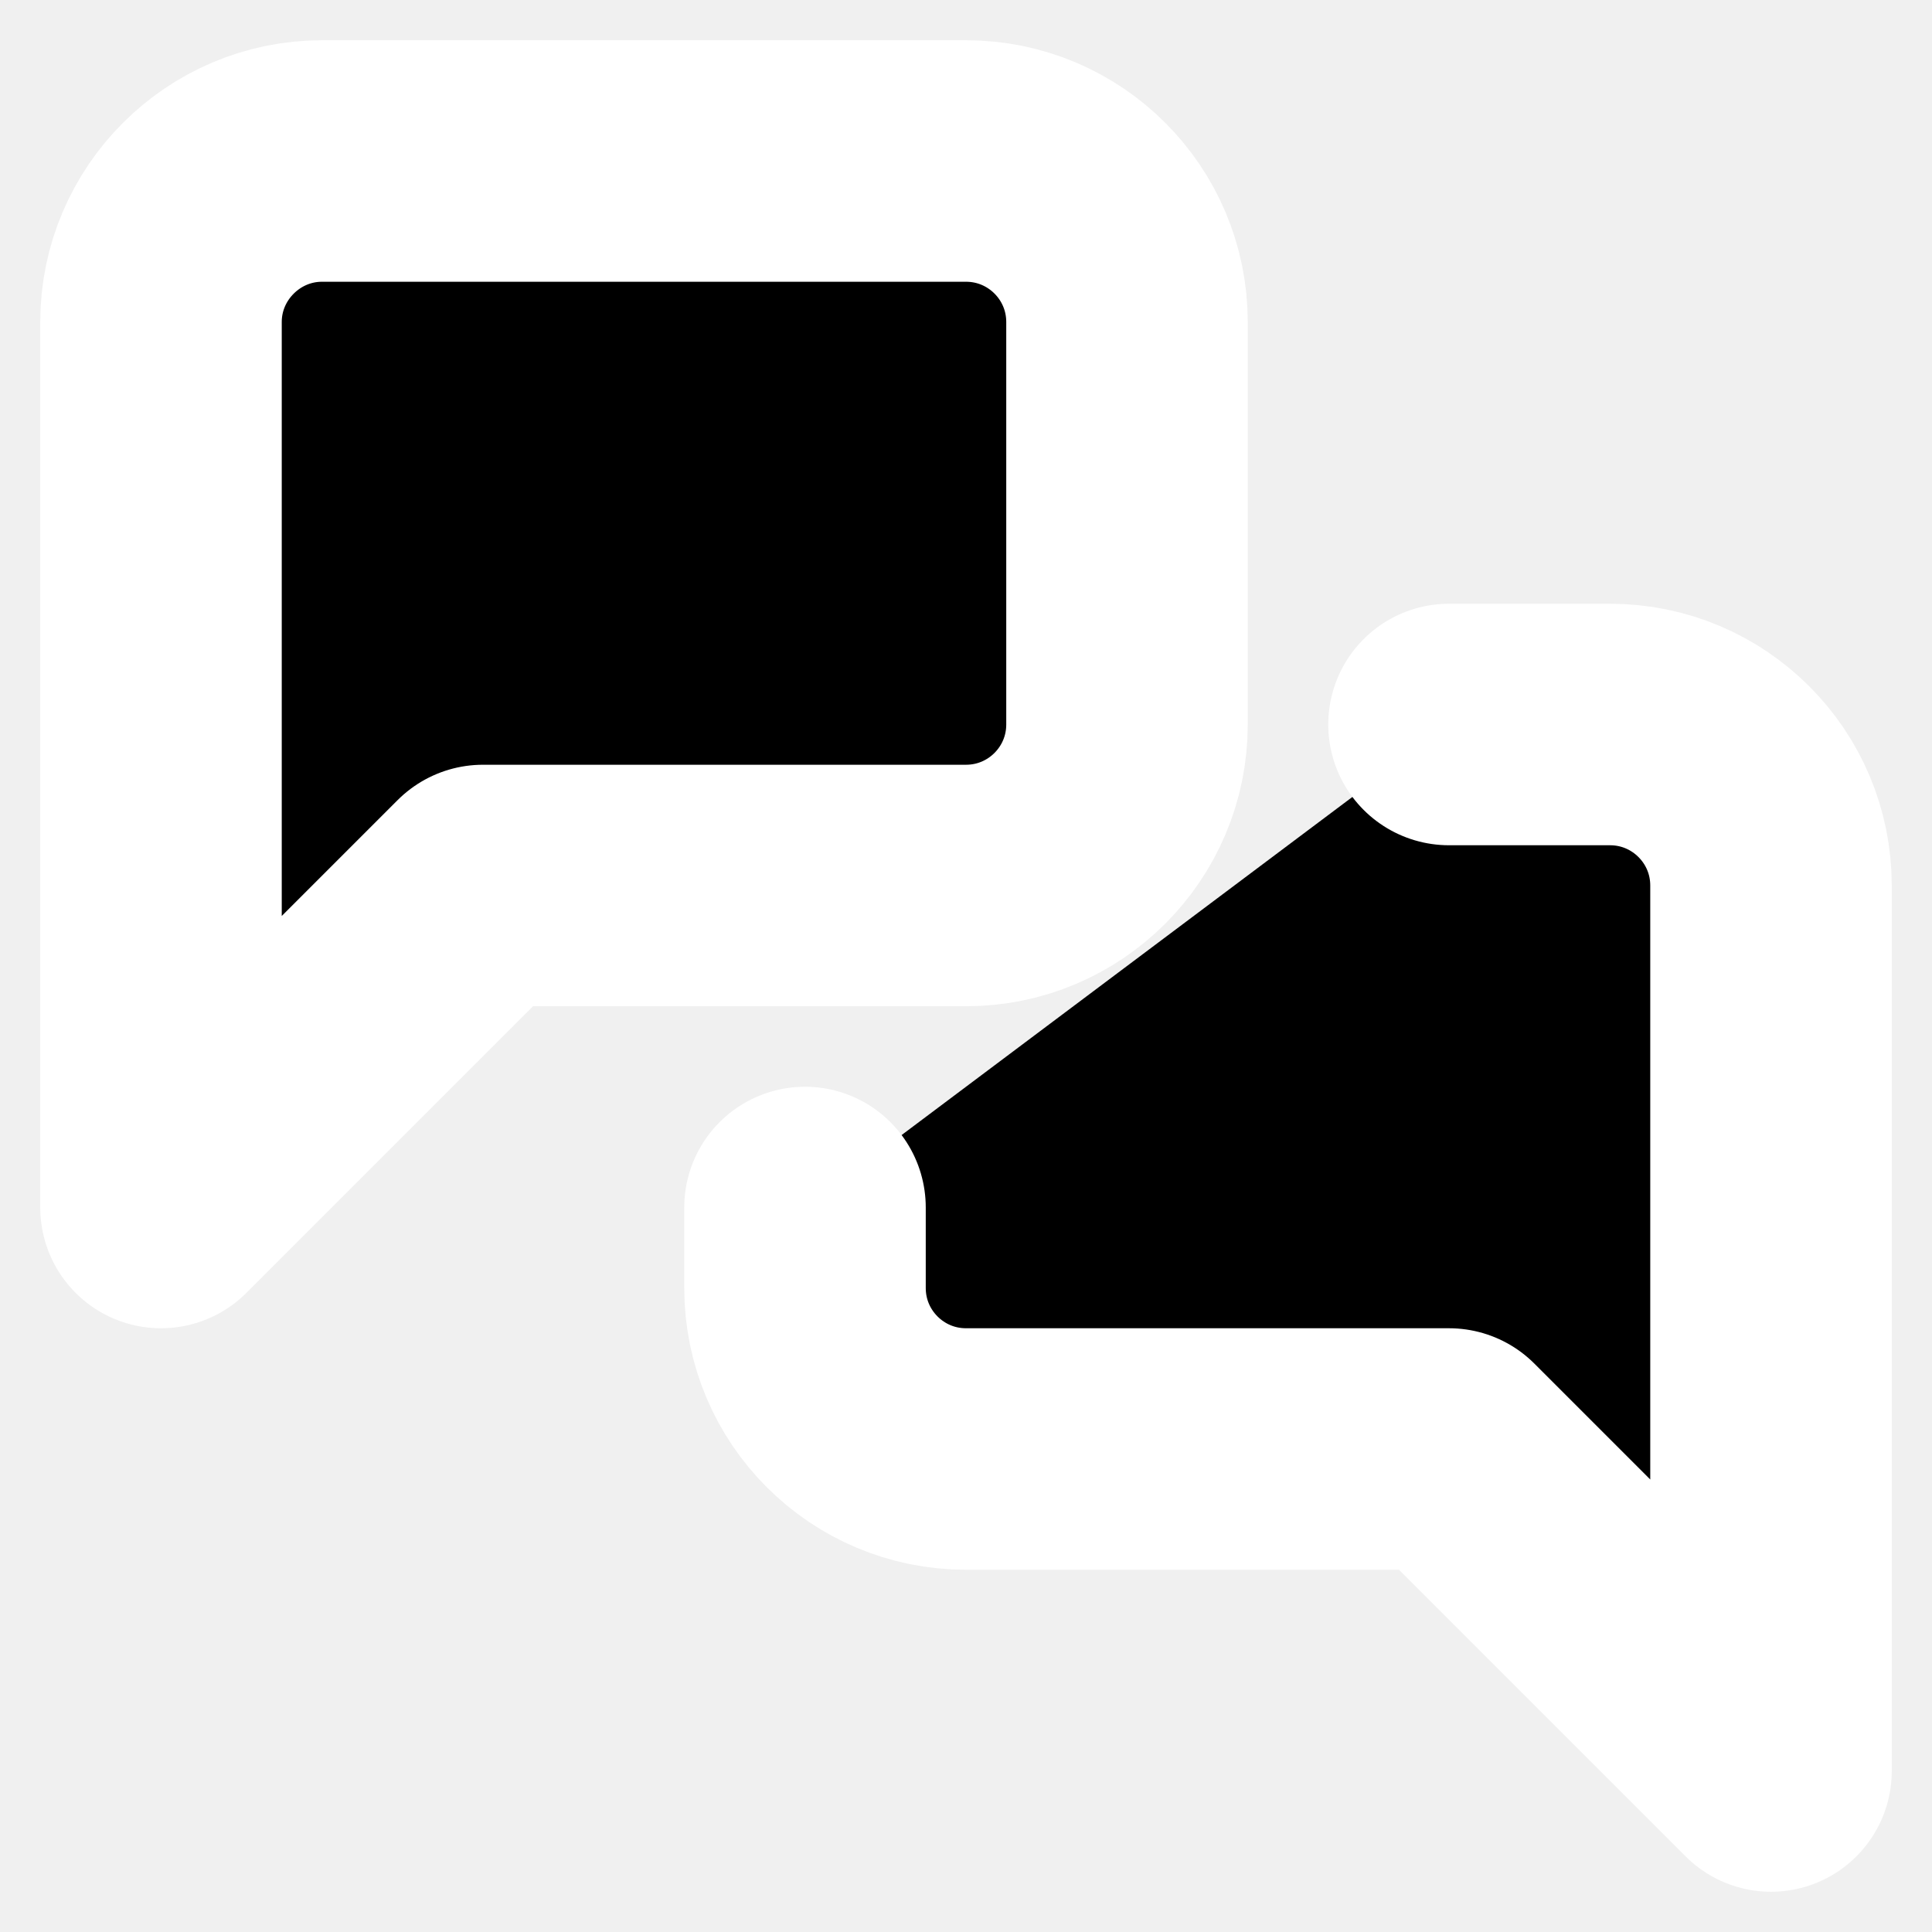
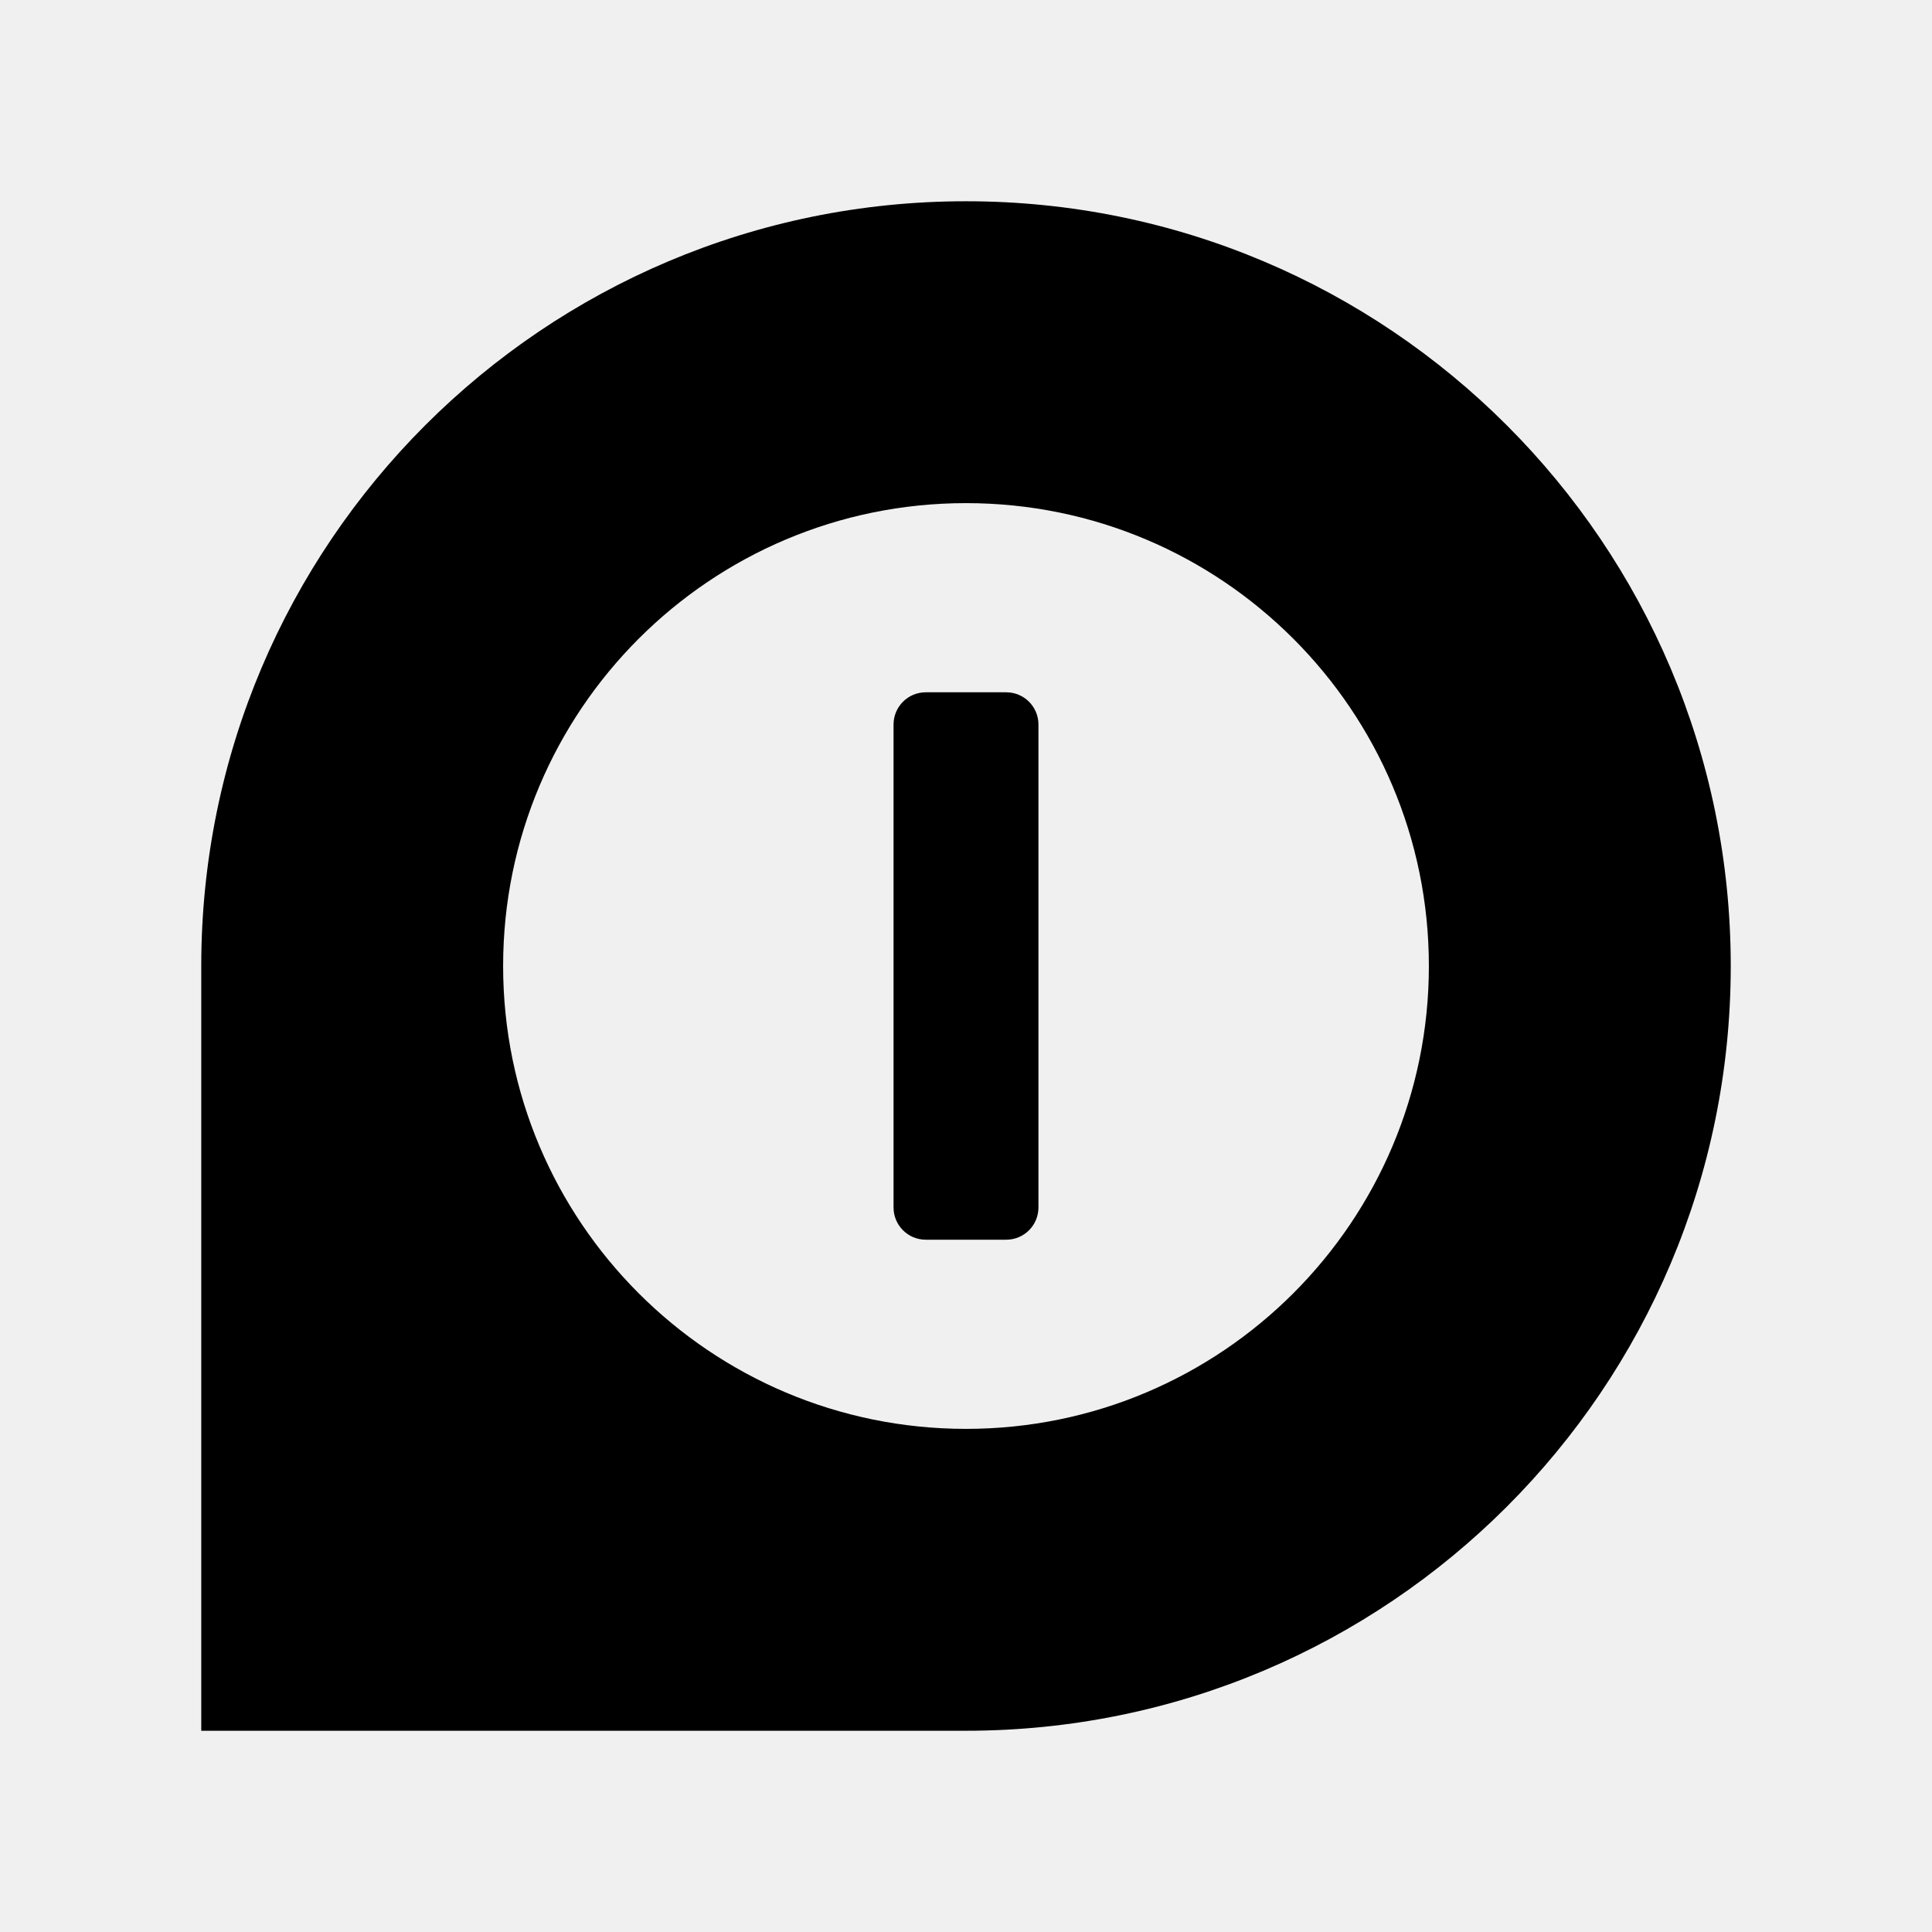
- <svg xmlns="http://www.w3.org/2000/svg" width="24" height="24" viewBox="0 0 24 24" fill="black" stroke="white" stroke-width="3" stroke-linecap="round" stroke-linejoin="round" class="lucide lucide-messages-square">
-   <path d="M14 9a2 2 0 0 1-2 2H6l-4 4V4c0-1.1.9-2 2-2h8a2 2 0 0 1 2 2z">
- 	</path>
-   <path d="M18 9h2a2 2 0 0 1 2 2v11l-4-4h-6a2 2 0 0 1-2-2v-1">
- 	</path>
+ <svg xmlns="http://www.w3.org/2000/svg" width="24" height="24" viewBox="0 0 24 24">
+   <style>svg{color:black}@media(prefers-color-scheme:dark){svg{color:white}}</style>
+   <path fill-rule="evenodd" fill="currentColor" d="M12 2.5A9.5 9.5 0 0 1 21.5 12A9.5 9.5 0 0 1 12 21.5H2.5V12A9.5 9.5 0 0 1 12 2.5ZM12 6.25A5.75 5.75 0 1 0 12 17.75A5.75 5.75 0 1 0 12 6.25Z" />
+   <g fill="currentColor">
+     <rect x="11.1" y="8.6" width="1.8" height="6.8" rx="0.4" />
+   </g>
</svg>
